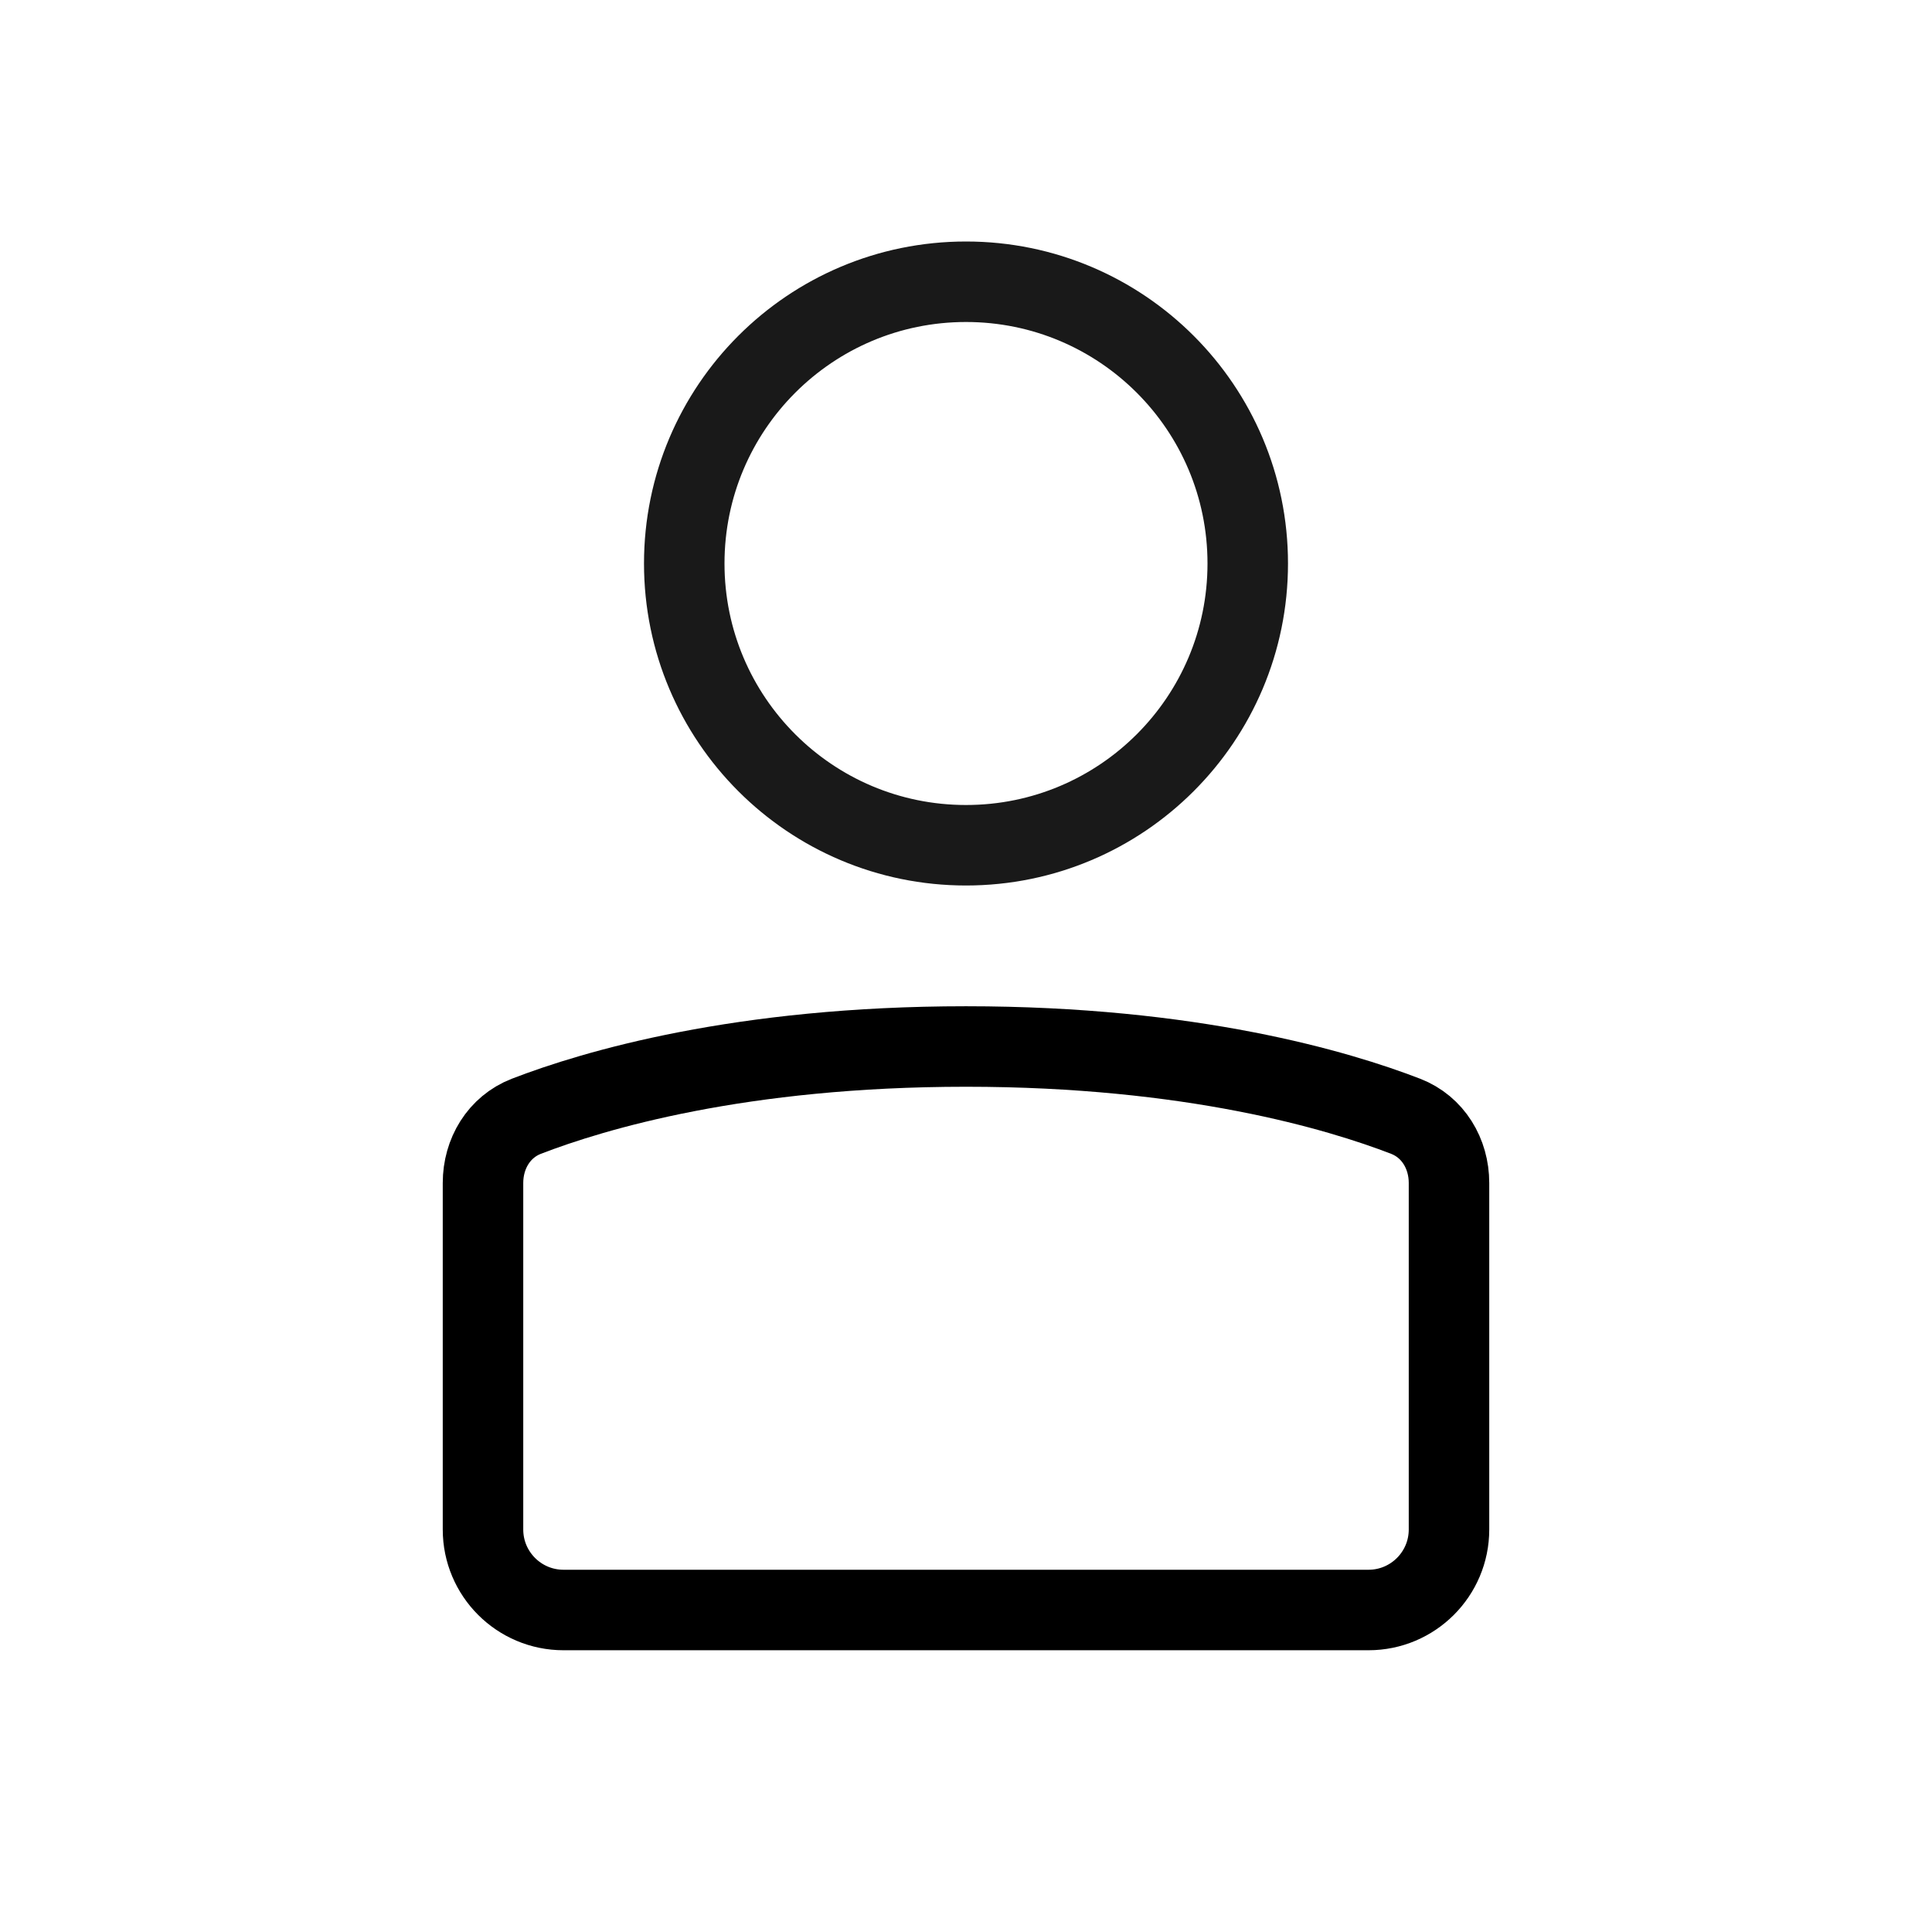
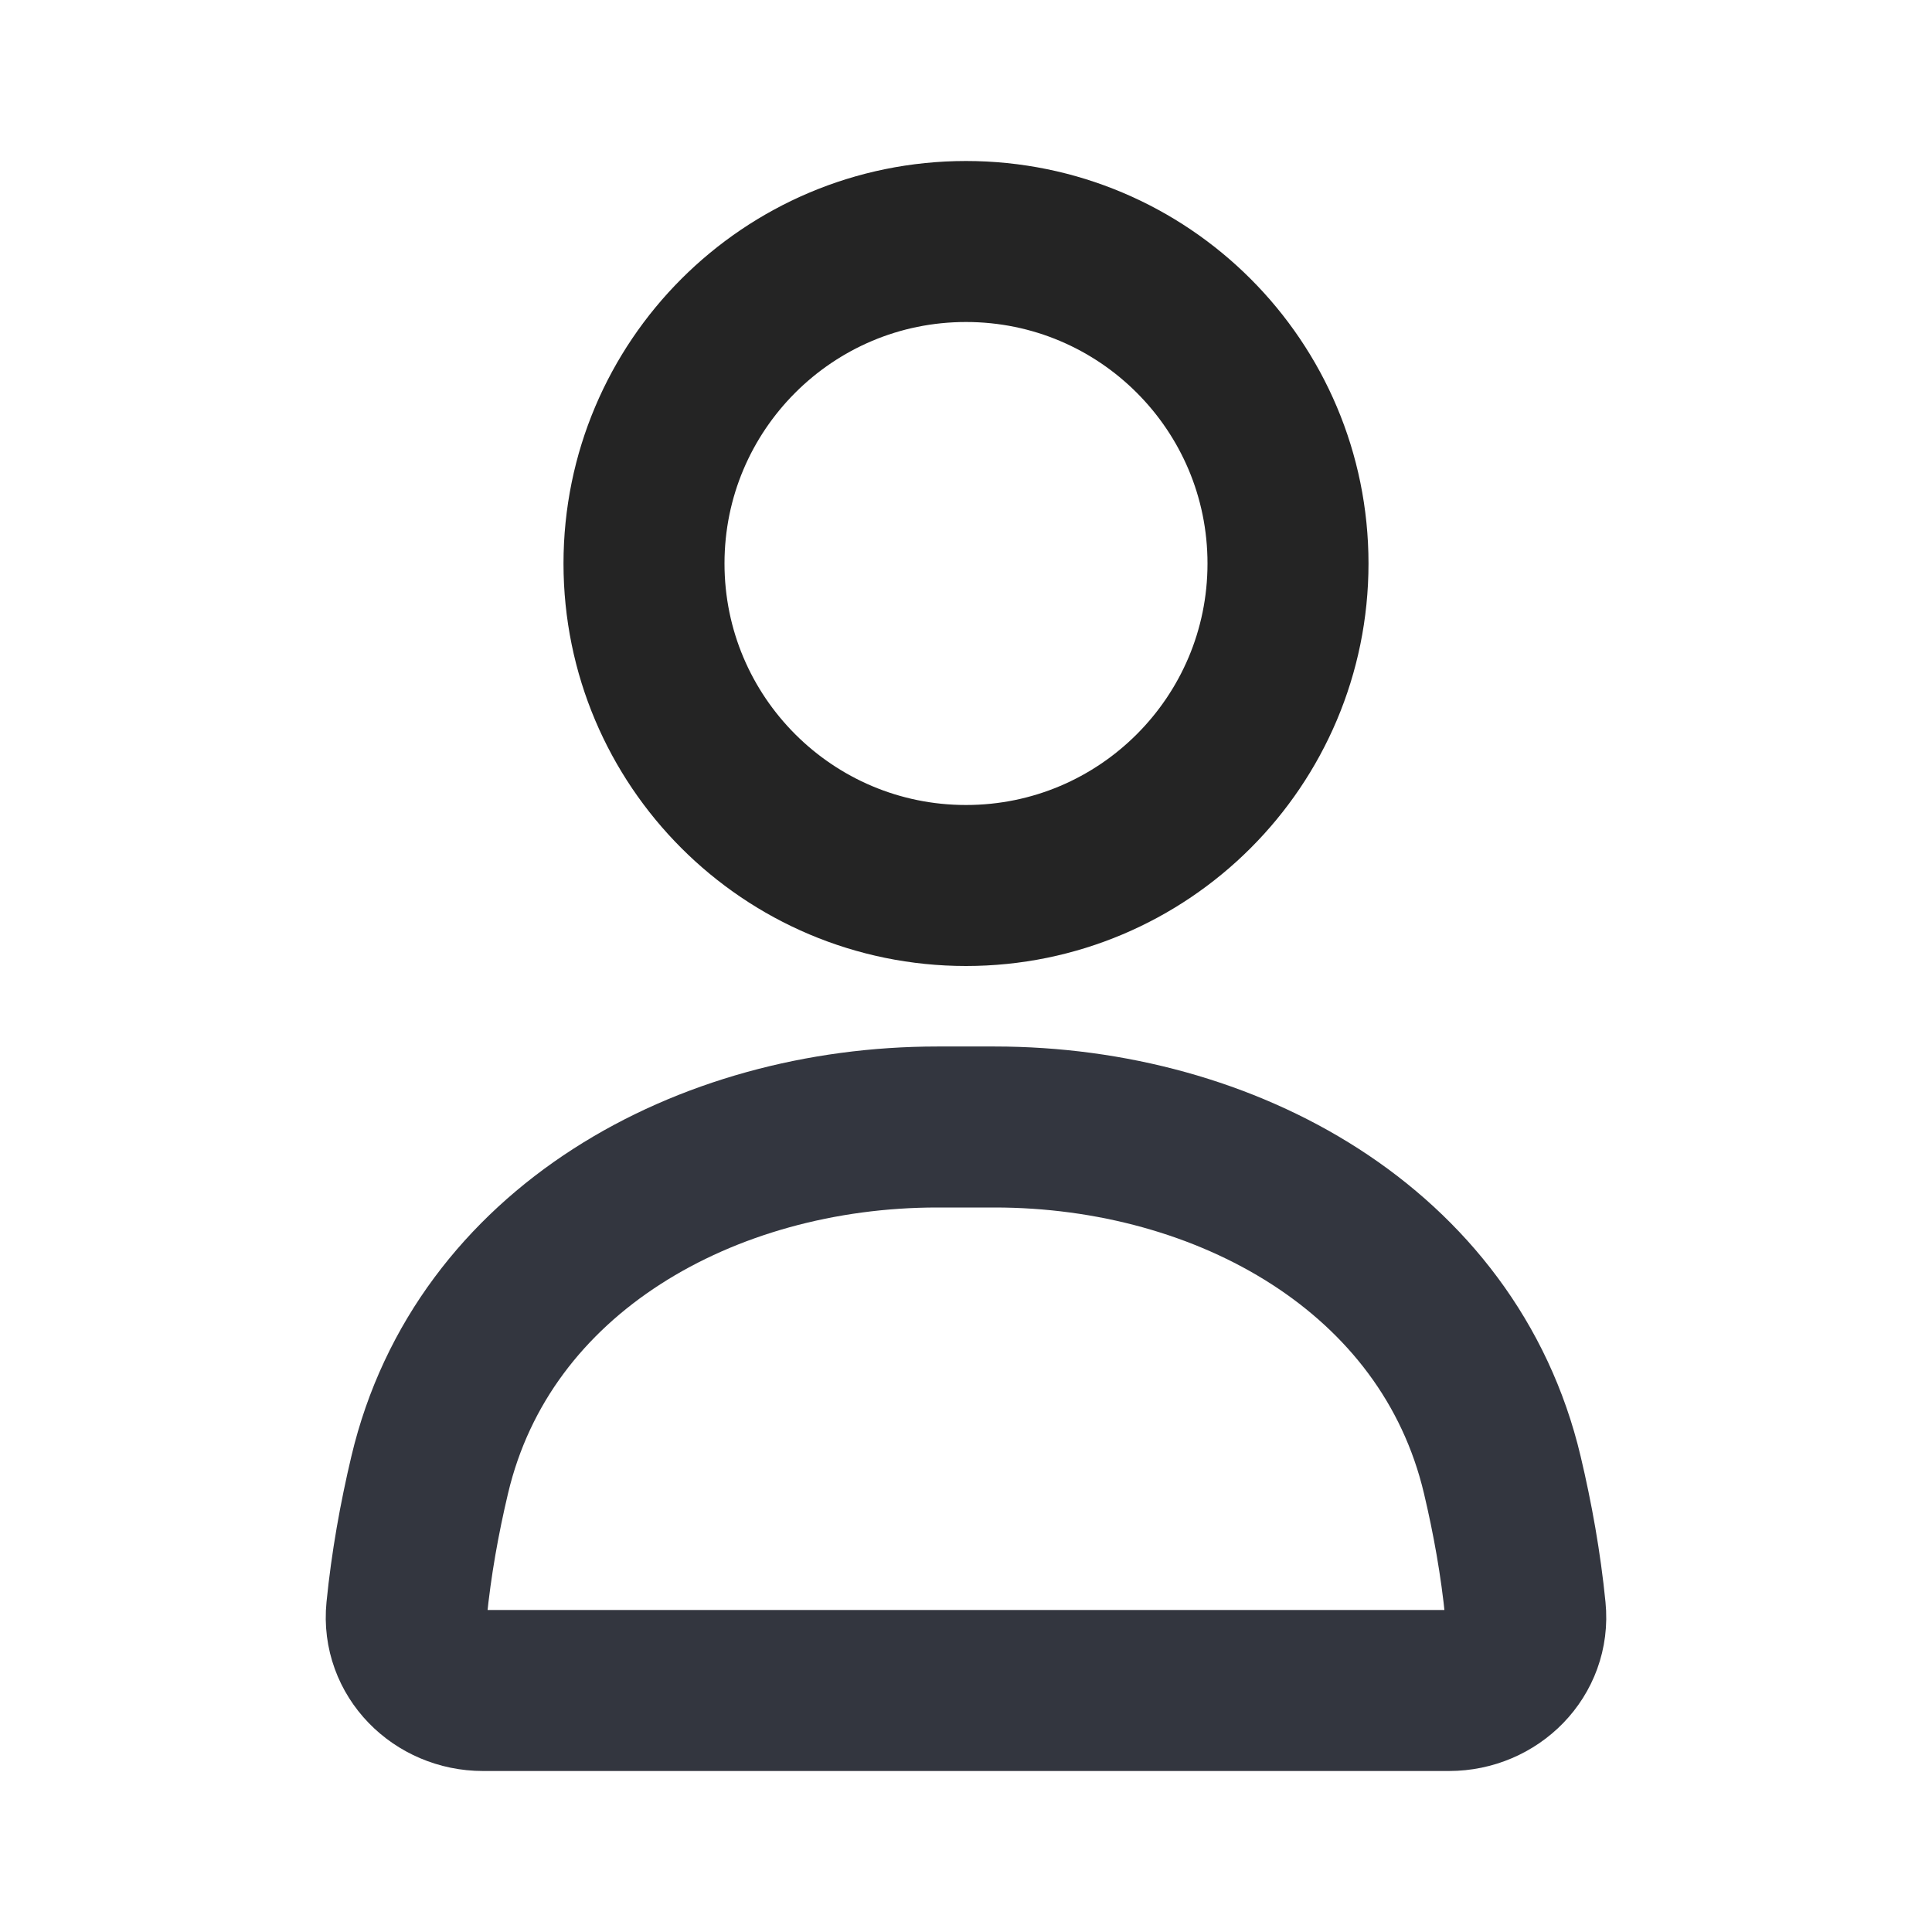
<svg xmlns="http://www.w3.org/2000/svg" width="24" height="24" viewBox="0 0 24 24" fill="none">
-   <path d="M17 20H7C6.448 20 6 19.552 6 19V14.695C6 14.331 6.198 13.999 6.538 13.867C7.377 13.543 9.198 13 12 13C14.802 13 16.623 13.543 17.462 13.867C17.802 13.999 18 14.331 18 14.695V19C18 19.552 17.552 20 17 20Z" stroke="black" stroke-linecap="round" stroke-linejoin="round" />
-   <circle cx="12" cy="7" r="3.5" stroke="rgb(25, 25, 25)" />
+   <circle cx="12" cy="7" r="4" stroke="#242424" stroke-width="2" stroke-linecap="round" />
+   <path d="M5.338 18.321C5.999 15.527 8.772 14 11.643 14H12.357C15.228 14 18.001 15.527 18.662 18.321C18.79 18.861 18.892 19.427 18.949 20.002C19.004 20.551 18.552 21 18 21H6C5.448 21 4.996 20.551 5.051 20.002C5.108 19.427 5.21 18.861 5.338 18.321Z" stroke="#33363F" stroke-width="2" stroke-linecap="round" />
</svg>
